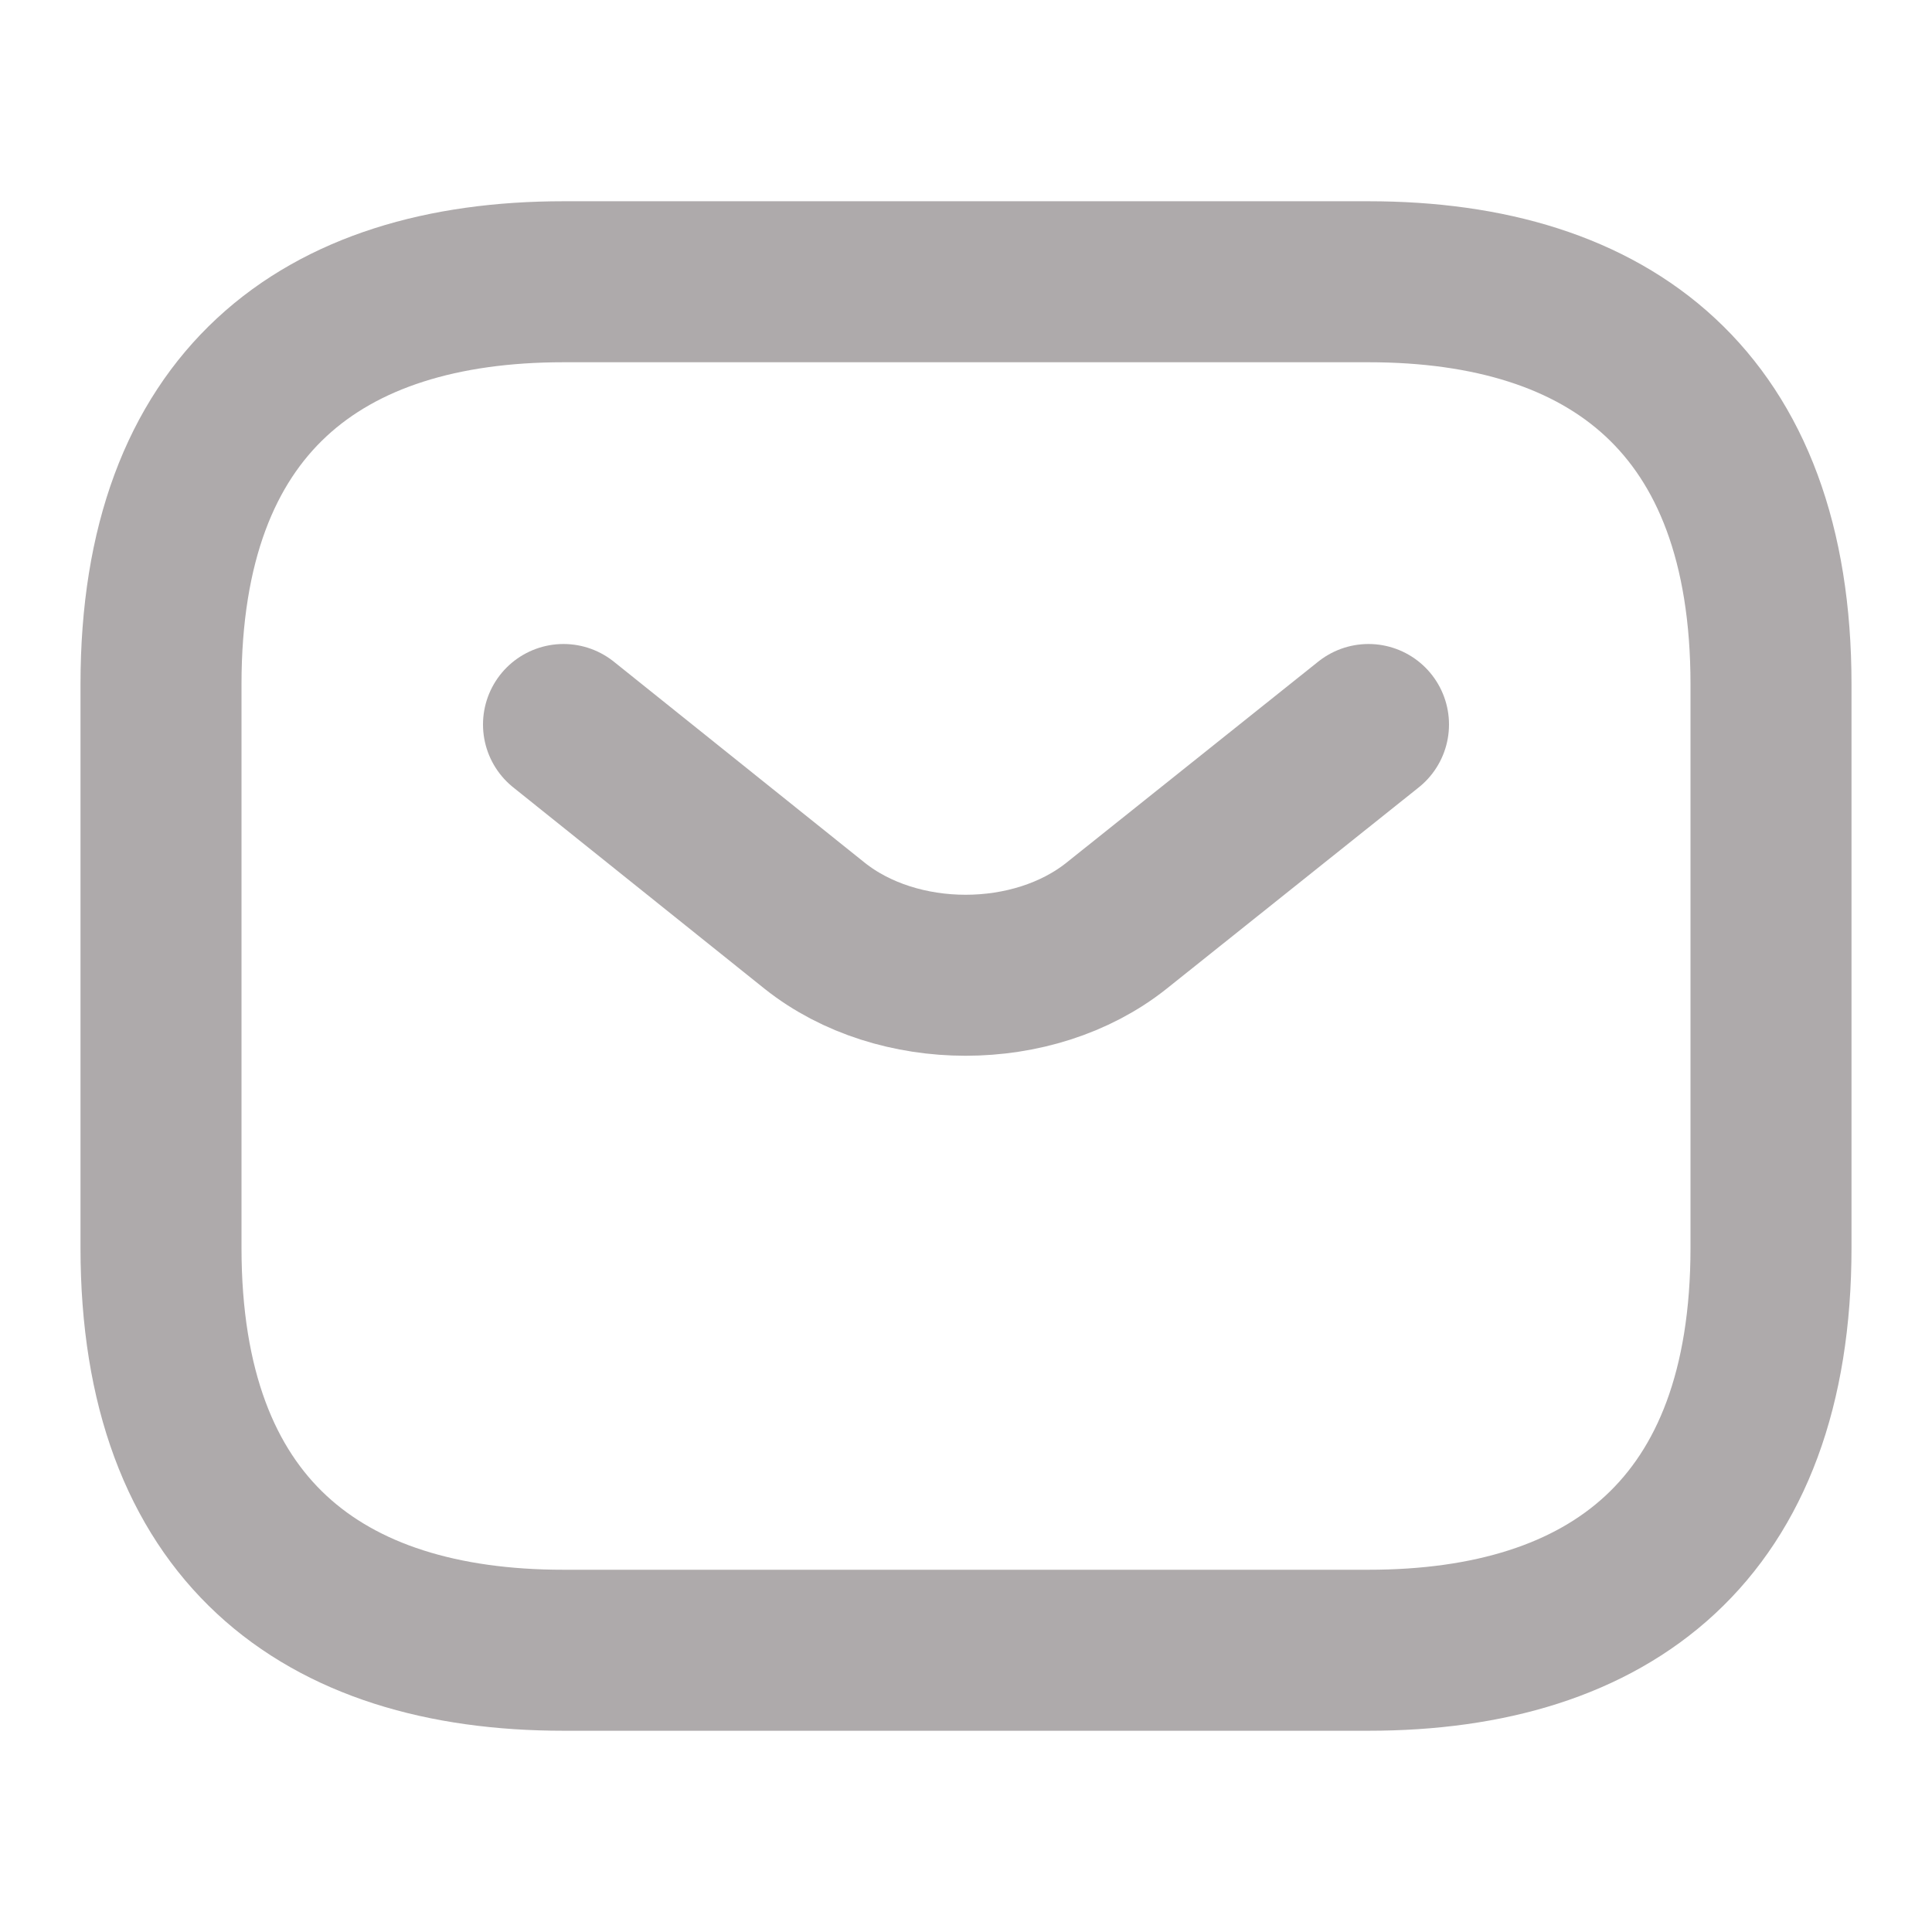
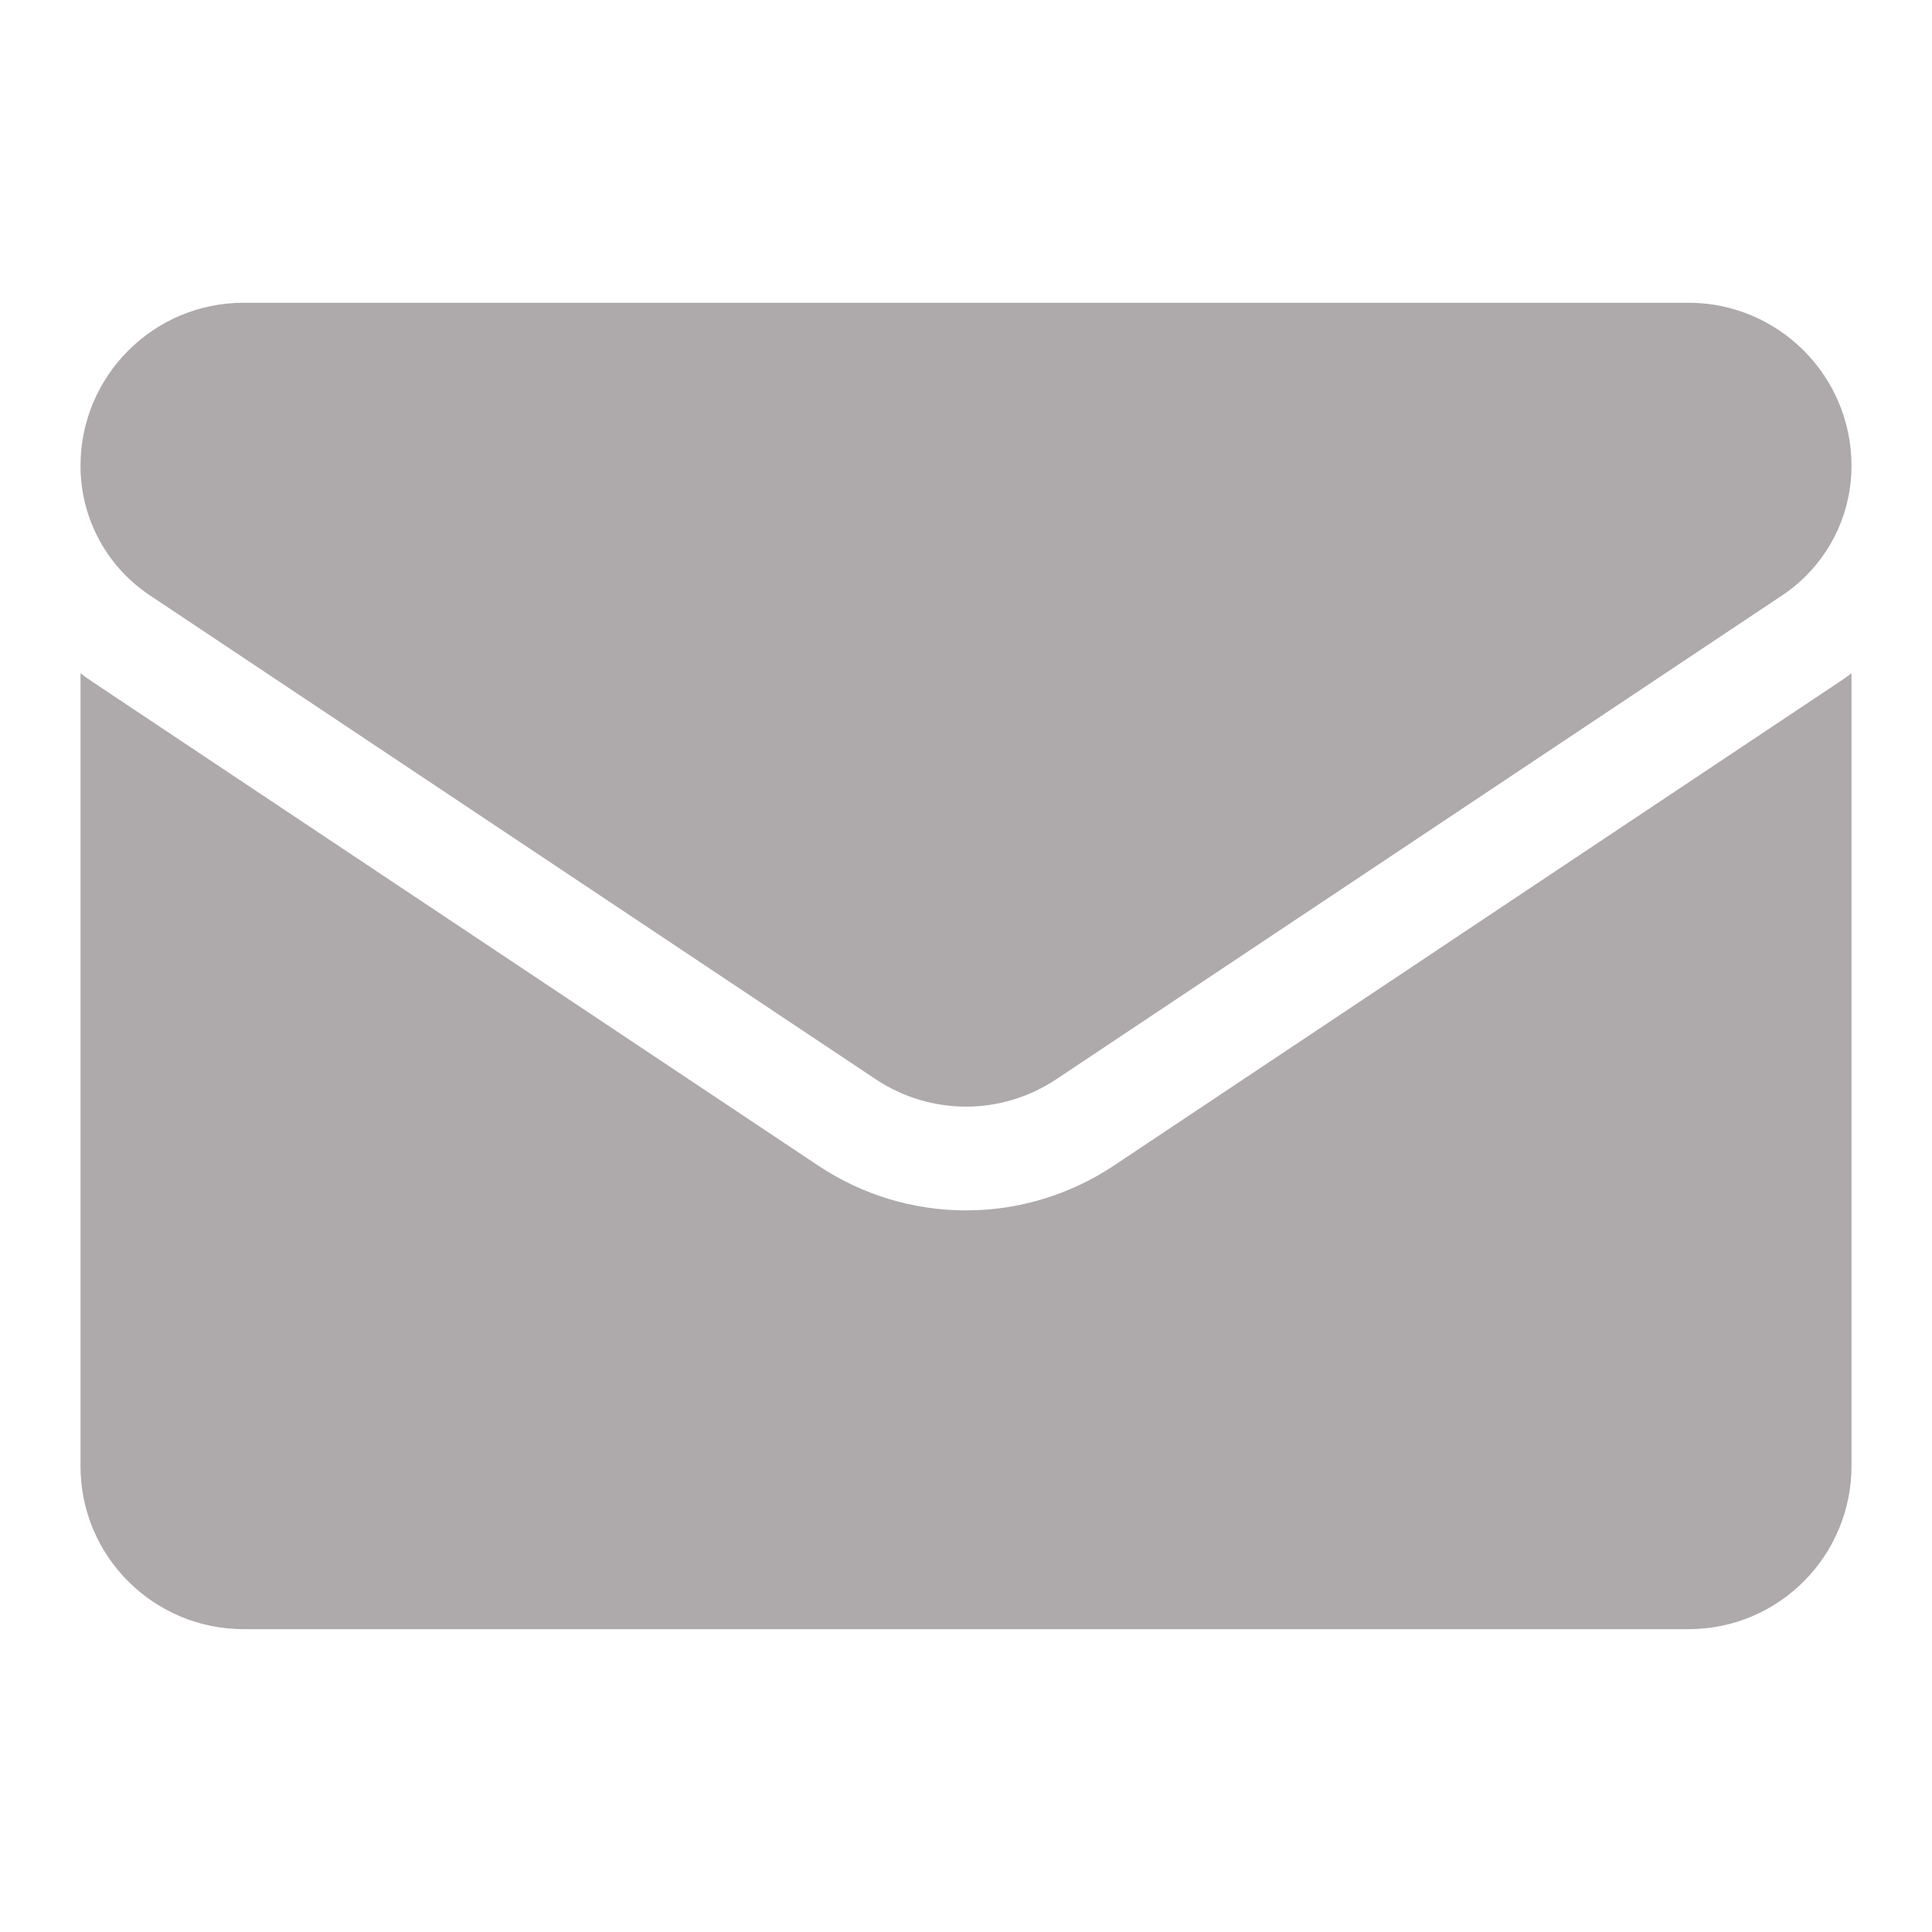
- <svg xmlns="http://www.w3.org/2000/svg" width="18" height="18" viewBox="0 0 18 18" fill="none">
-   <path d="M12.75 15.375H5.25C3 15.375 1.5 14.25 1.5 11.625V6.375C1.5 3.75 3 2.625 5.25 2.625H12.75C15 2.625 16.5 3.75 16.5 6.375V11.625C16.5 14.25 15 15.375 12.75 15.375Z" stroke="#AEAAAB" stroke-width="1.5" stroke-miterlimit="10" stroke-linecap="round" stroke-linejoin="round" />
-   <path d="M12.75 6.75L10.402 8.625C9.63 9.24 8.363 9.24 7.59 8.625L5.25 6.75" stroke="#AEAAAB" stroke-width="1.5" stroke-miterlimit="10" stroke-linecap="round" stroke-linejoin="round" />
+ <svg xmlns="http://www.w3.org/2000/svg" width="24" height="24" viewBox="0 0 24 24" fill="none">
+   <path d="M13.839 14.478C13.291 14.843 12.655 15.036 12 15.036C11.345 15.036 10.709 14.843 10.162 14.478L1.146 8.468C1.096 8.435 1.048 8.4 1 8.364V18.212C1 19.341 1.916 20.238 3.025 20.238H20.975C22.104 20.238 23 19.321 23 18.212V8.364C22.952 8.4 22.903 8.435 22.853 8.468L13.839 14.478Z" fill="#AEAAAB" />
+   <path d="M1.862 7.396L10.877 13.406C11.218 13.633 11.609 13.747 12 13.747C12.391 13.747 12.782 13.633 13.123 13.406L22.139 7.396C22.678 7.036 23 6.435 23 5.785C23 4.669 22.092 3.761 20.975 3.761H3.025C1.908 3.761 1 4.669 1 5.786C1 6.435 1.322 7.036 1.862 7.396Z" fill="#AEAAAB" />
</svg>
